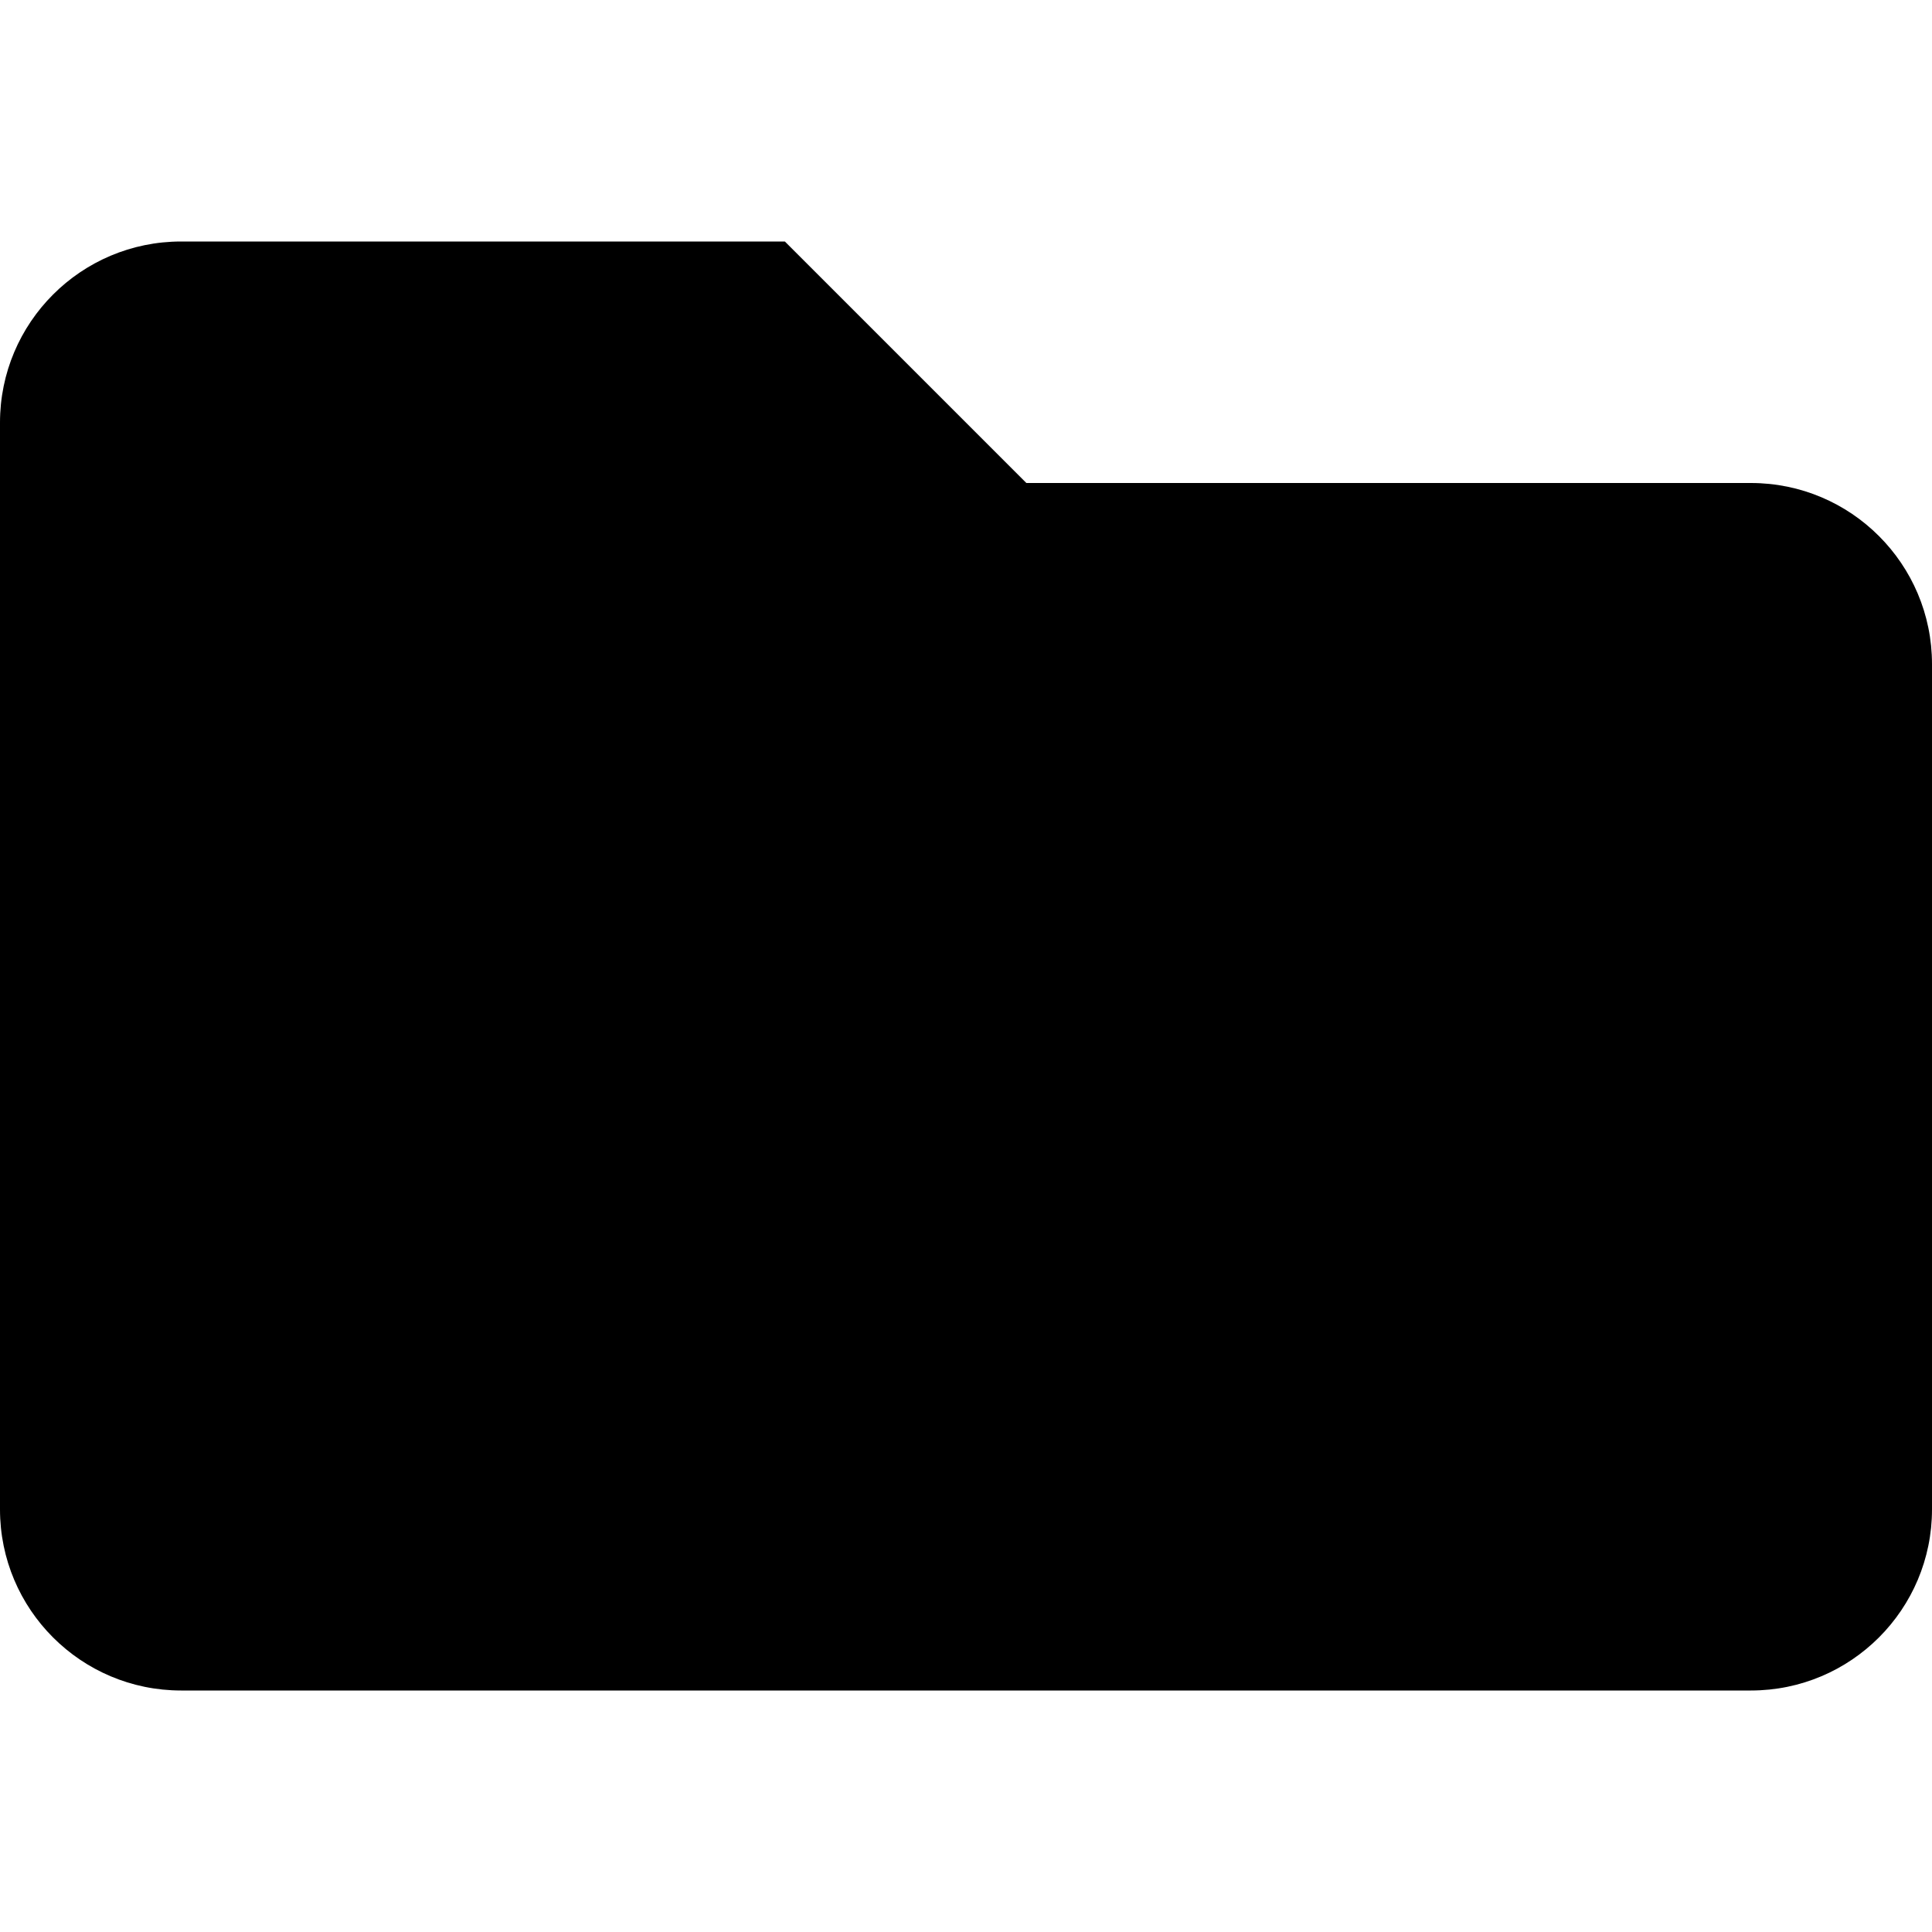
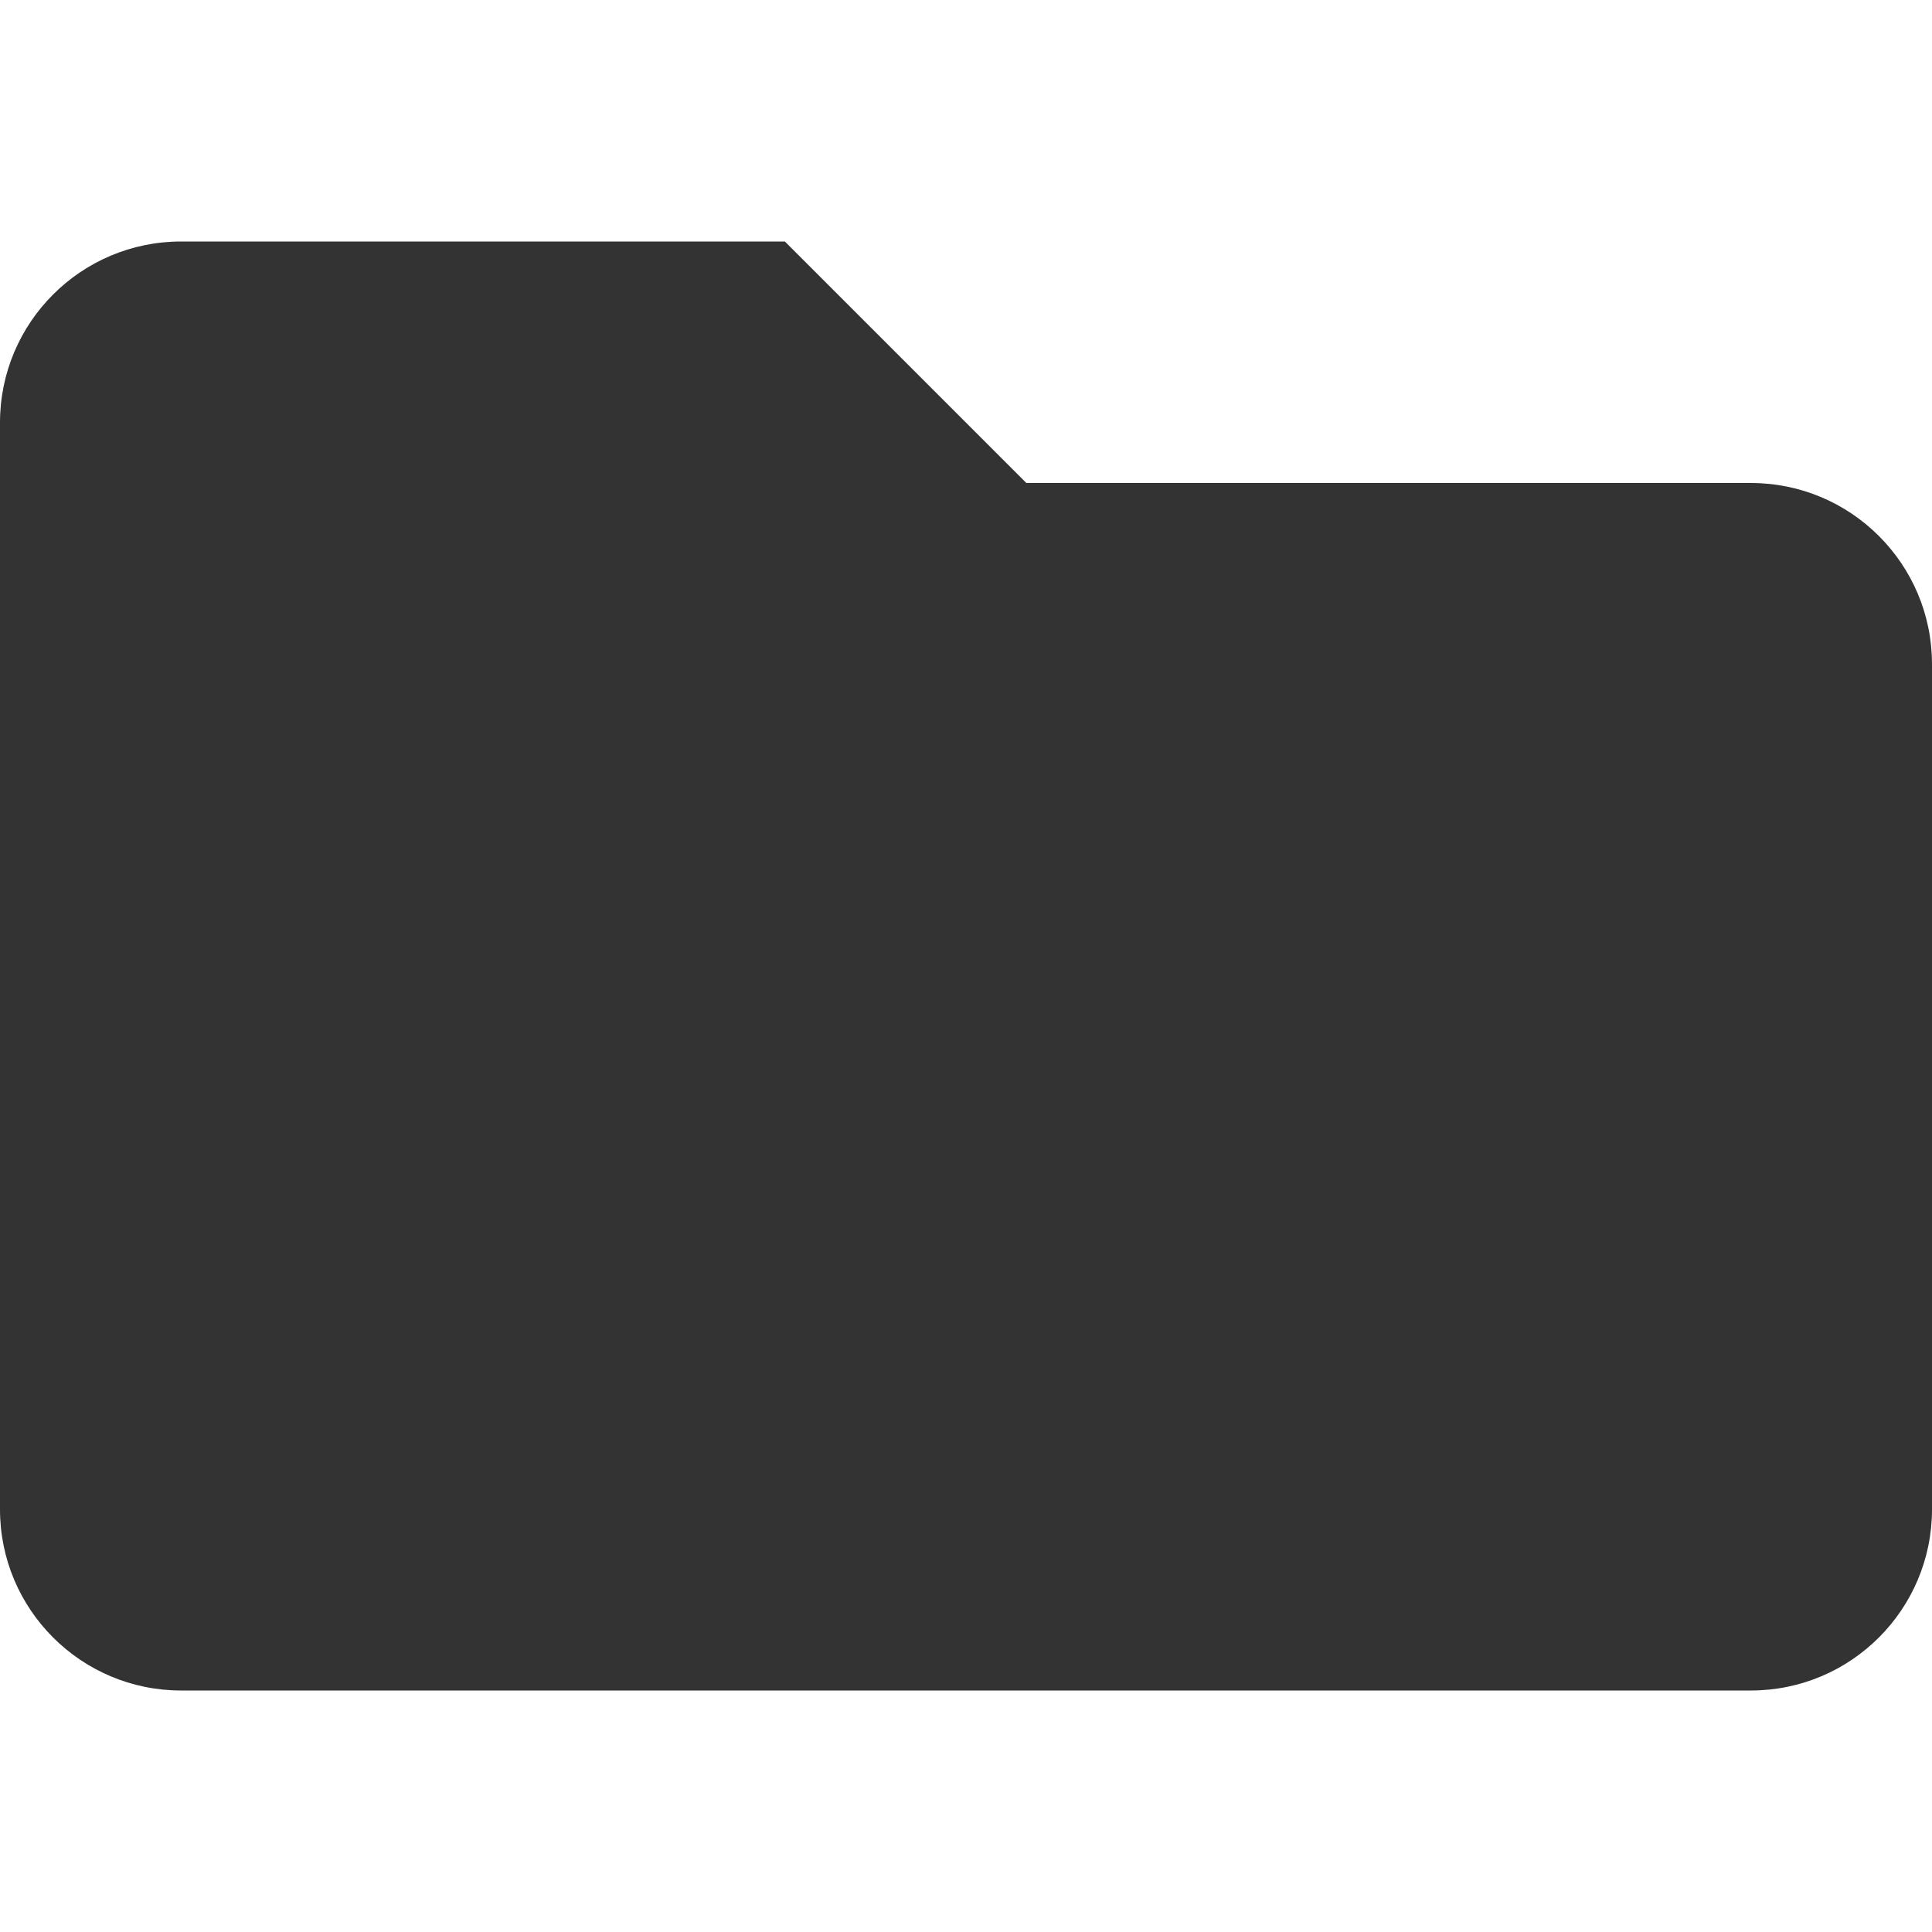
<svg xmlns="http://www.w3.org/2000/svg" aria-hidden="true" focusable="false" data-prefix="fas" data-icon="folder" class="svg-inline--fa fa-folder fa-w-16" role="img" viewBox="0 0 512 512">
-   <path fill="currentColor" d="M464 128H272l-64-64H48C21.49 64 0 85.49 0 112v288c0 26.51 21.49 48 48 48h416c26.51 0 48-21.49 48-48V176c0-26.51-21.49-48-48-48z" />
+   <path fill="#333" d="M464 128H272l-64-64H48C21.49 64 0 85.49 0 112v288c0 26.51 21.49 48 48 48h416c26.51 0 48-21.49 48-48V176c0-26.51-21.49-48-48-48z" />
</svg>
